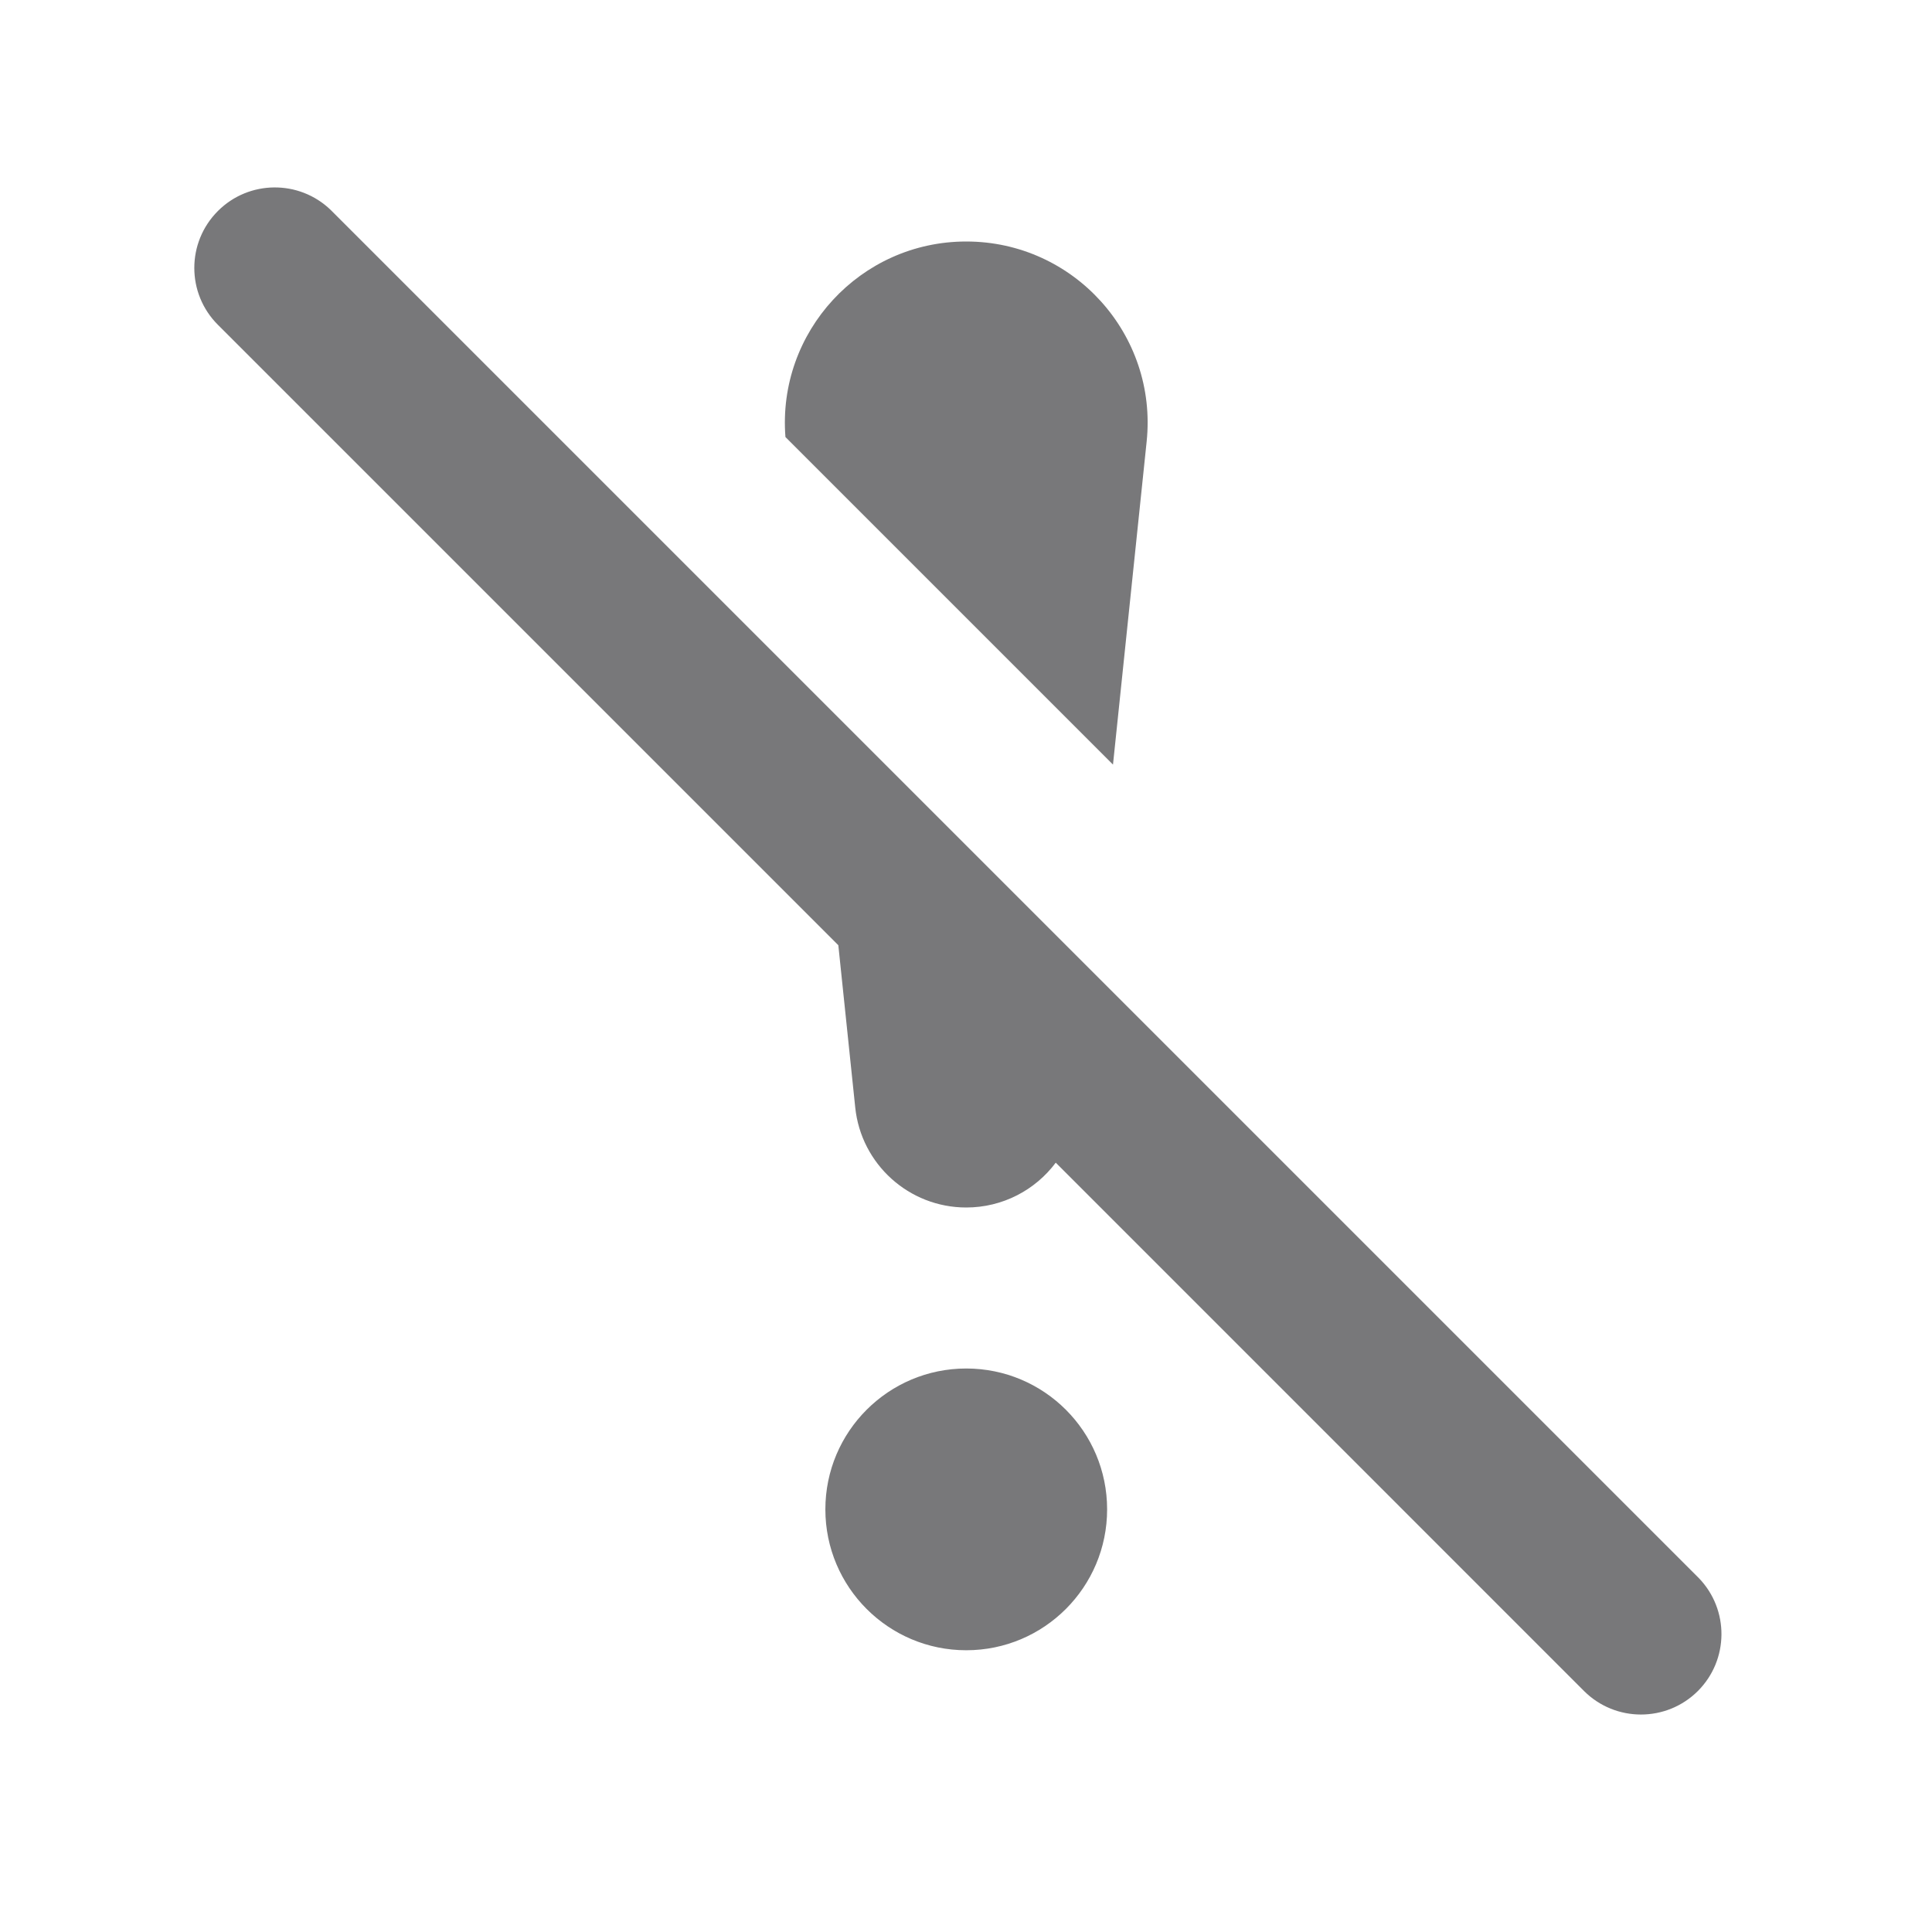
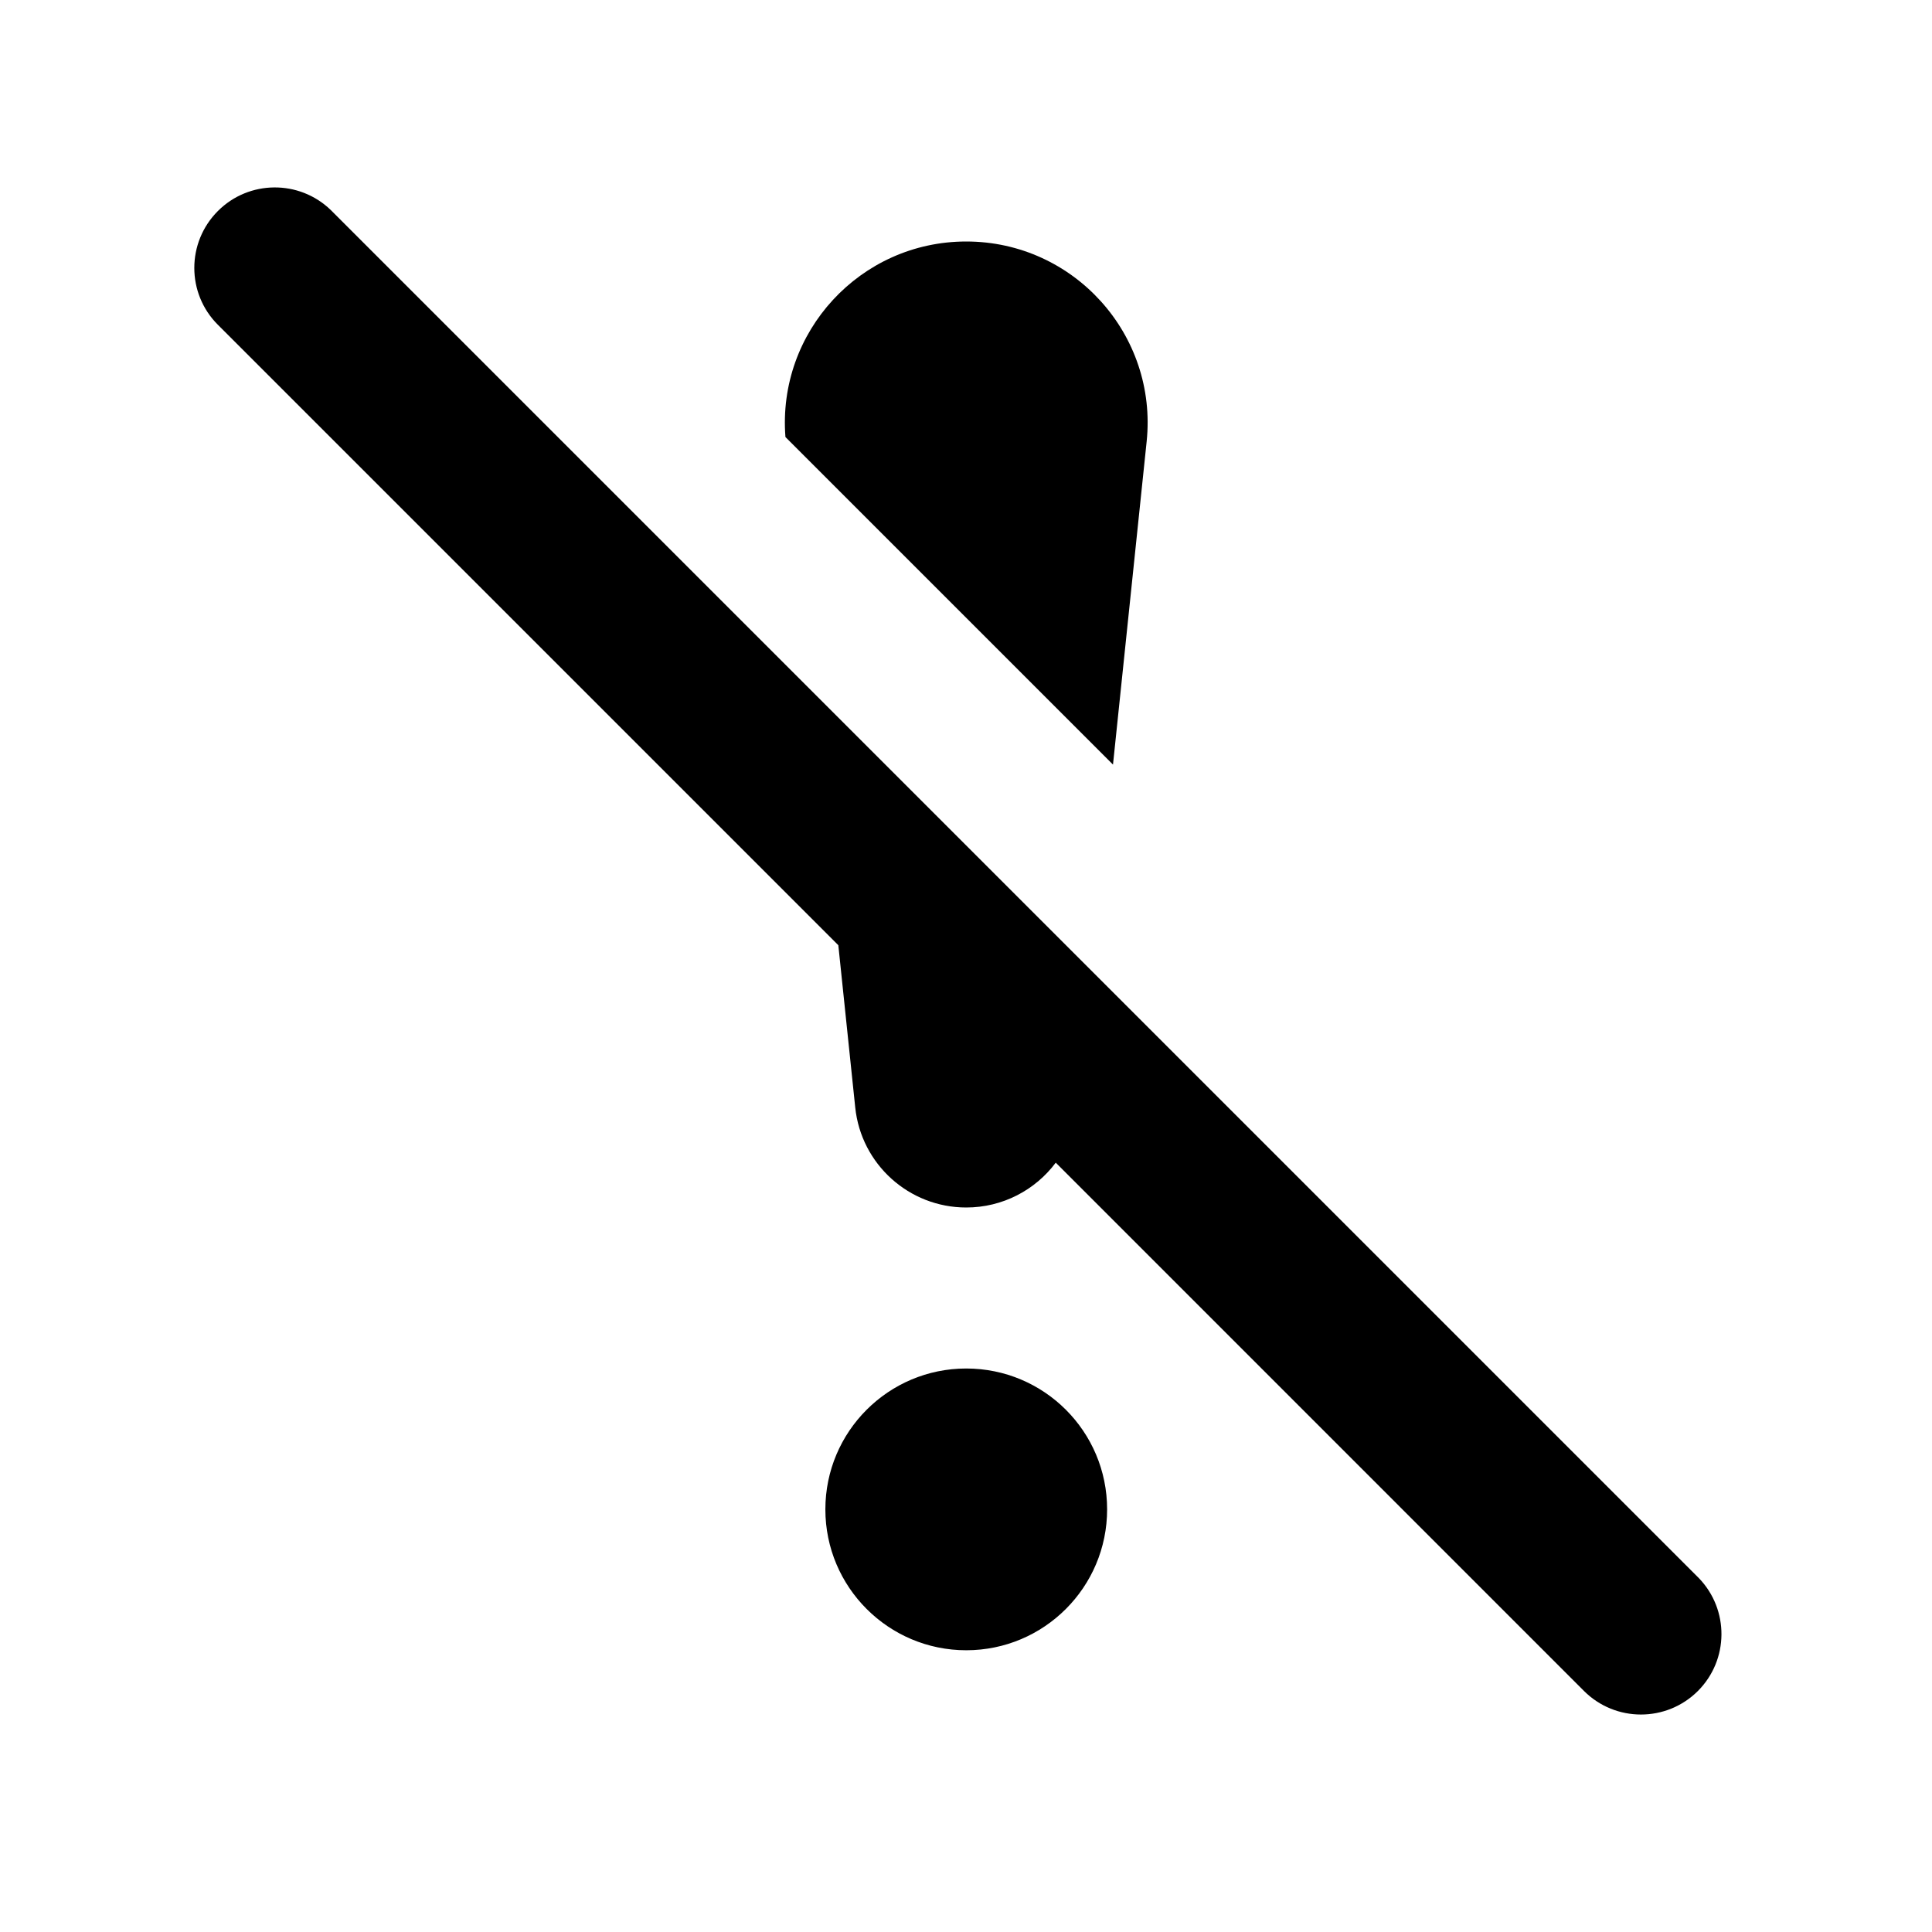
- <svg xmlns="http://www.w3.org/2000/svg" width="24" height="24" viewBox="0 0 24 24" fill="none">
-   <path fill-rule="evenodd" clip-rule="evenodd" d="M4.108 2.608C3.717 2.231 3.093 2.235 2.707 2.621C2.316 3.012 2.316 3.645 2.707 4.035L10.414 11.742L10.624 13.757C10.697 14.463 11.293 15 12.003 15C12.455 15 12.861 14.783 13.115 14.443L19.677 21.006C20.068 21.396 20.701 21.396 21.092 21.006C21.478 20.619 21.482 19.996 21.104 19.604C21.1 19.6 21.096 19.596 21.092 19.592L4.121 2.621C4.117 2.617 4.112 2.613 4.108 2.608ZM13.826 9.498L14.244 5.486C14.383 4.157 13.34 3 12.003 3C10.686 3 9.654 4.124 9.757 5.429L13.826 9.498ZM12.003 17C11.037 17 10.253 17.783 10.253 18.75C10.253 19.716 11.037 20.5 12.003 20.5C12.97 20.5 13.753 19.716 13.753 18.75C13.753 17.783 12.97 17 12.003 17Z" fill="#78787A" />
+ <svg xmlns="http://www.w3.org/2000/svg" width="24" height="24" viewBox="0 0 24 24" fill="currentColor">
+   <path fill-rule="evenodd" clip-rule="evenodd" d="M4.108 2.608C3.717 2.231 3.093 2.235 2.707 2.621C2.316 3.012 2.316 3.645 2.707 4.035L10.414 11.742L10.624 13.757C10.697 14.463 11.293 15 12.003 15C12.455 15 12.861 14.783 13.115 14.443L19.677 21.006C20.068 21.396 20.701 21.396 21.092 21.006C21.478 20.619 21.482 19.996 21.104 19.604C21.1 19.6 21.096 19.596 21.092 19.592L4.121 2.621C4.117 2.617 4.112 2.613 4.108 2.608ZM13.826 9.498L14.244 5.486C14.383 4.157 13.34 3 12.003 3C10.686 3 9.654 4.124 9.757 5.429L13.826 9.498ZM12.003 17C11.037 17 10.253 17.783 10.253 18.75C10.253 19.716 11.037 20.5 12.003 20.5C12.97 20.5 13.753 19.716 13.753 18.75C13.753 17.783 12.97 17 12.003 17Z" />
</svg>
